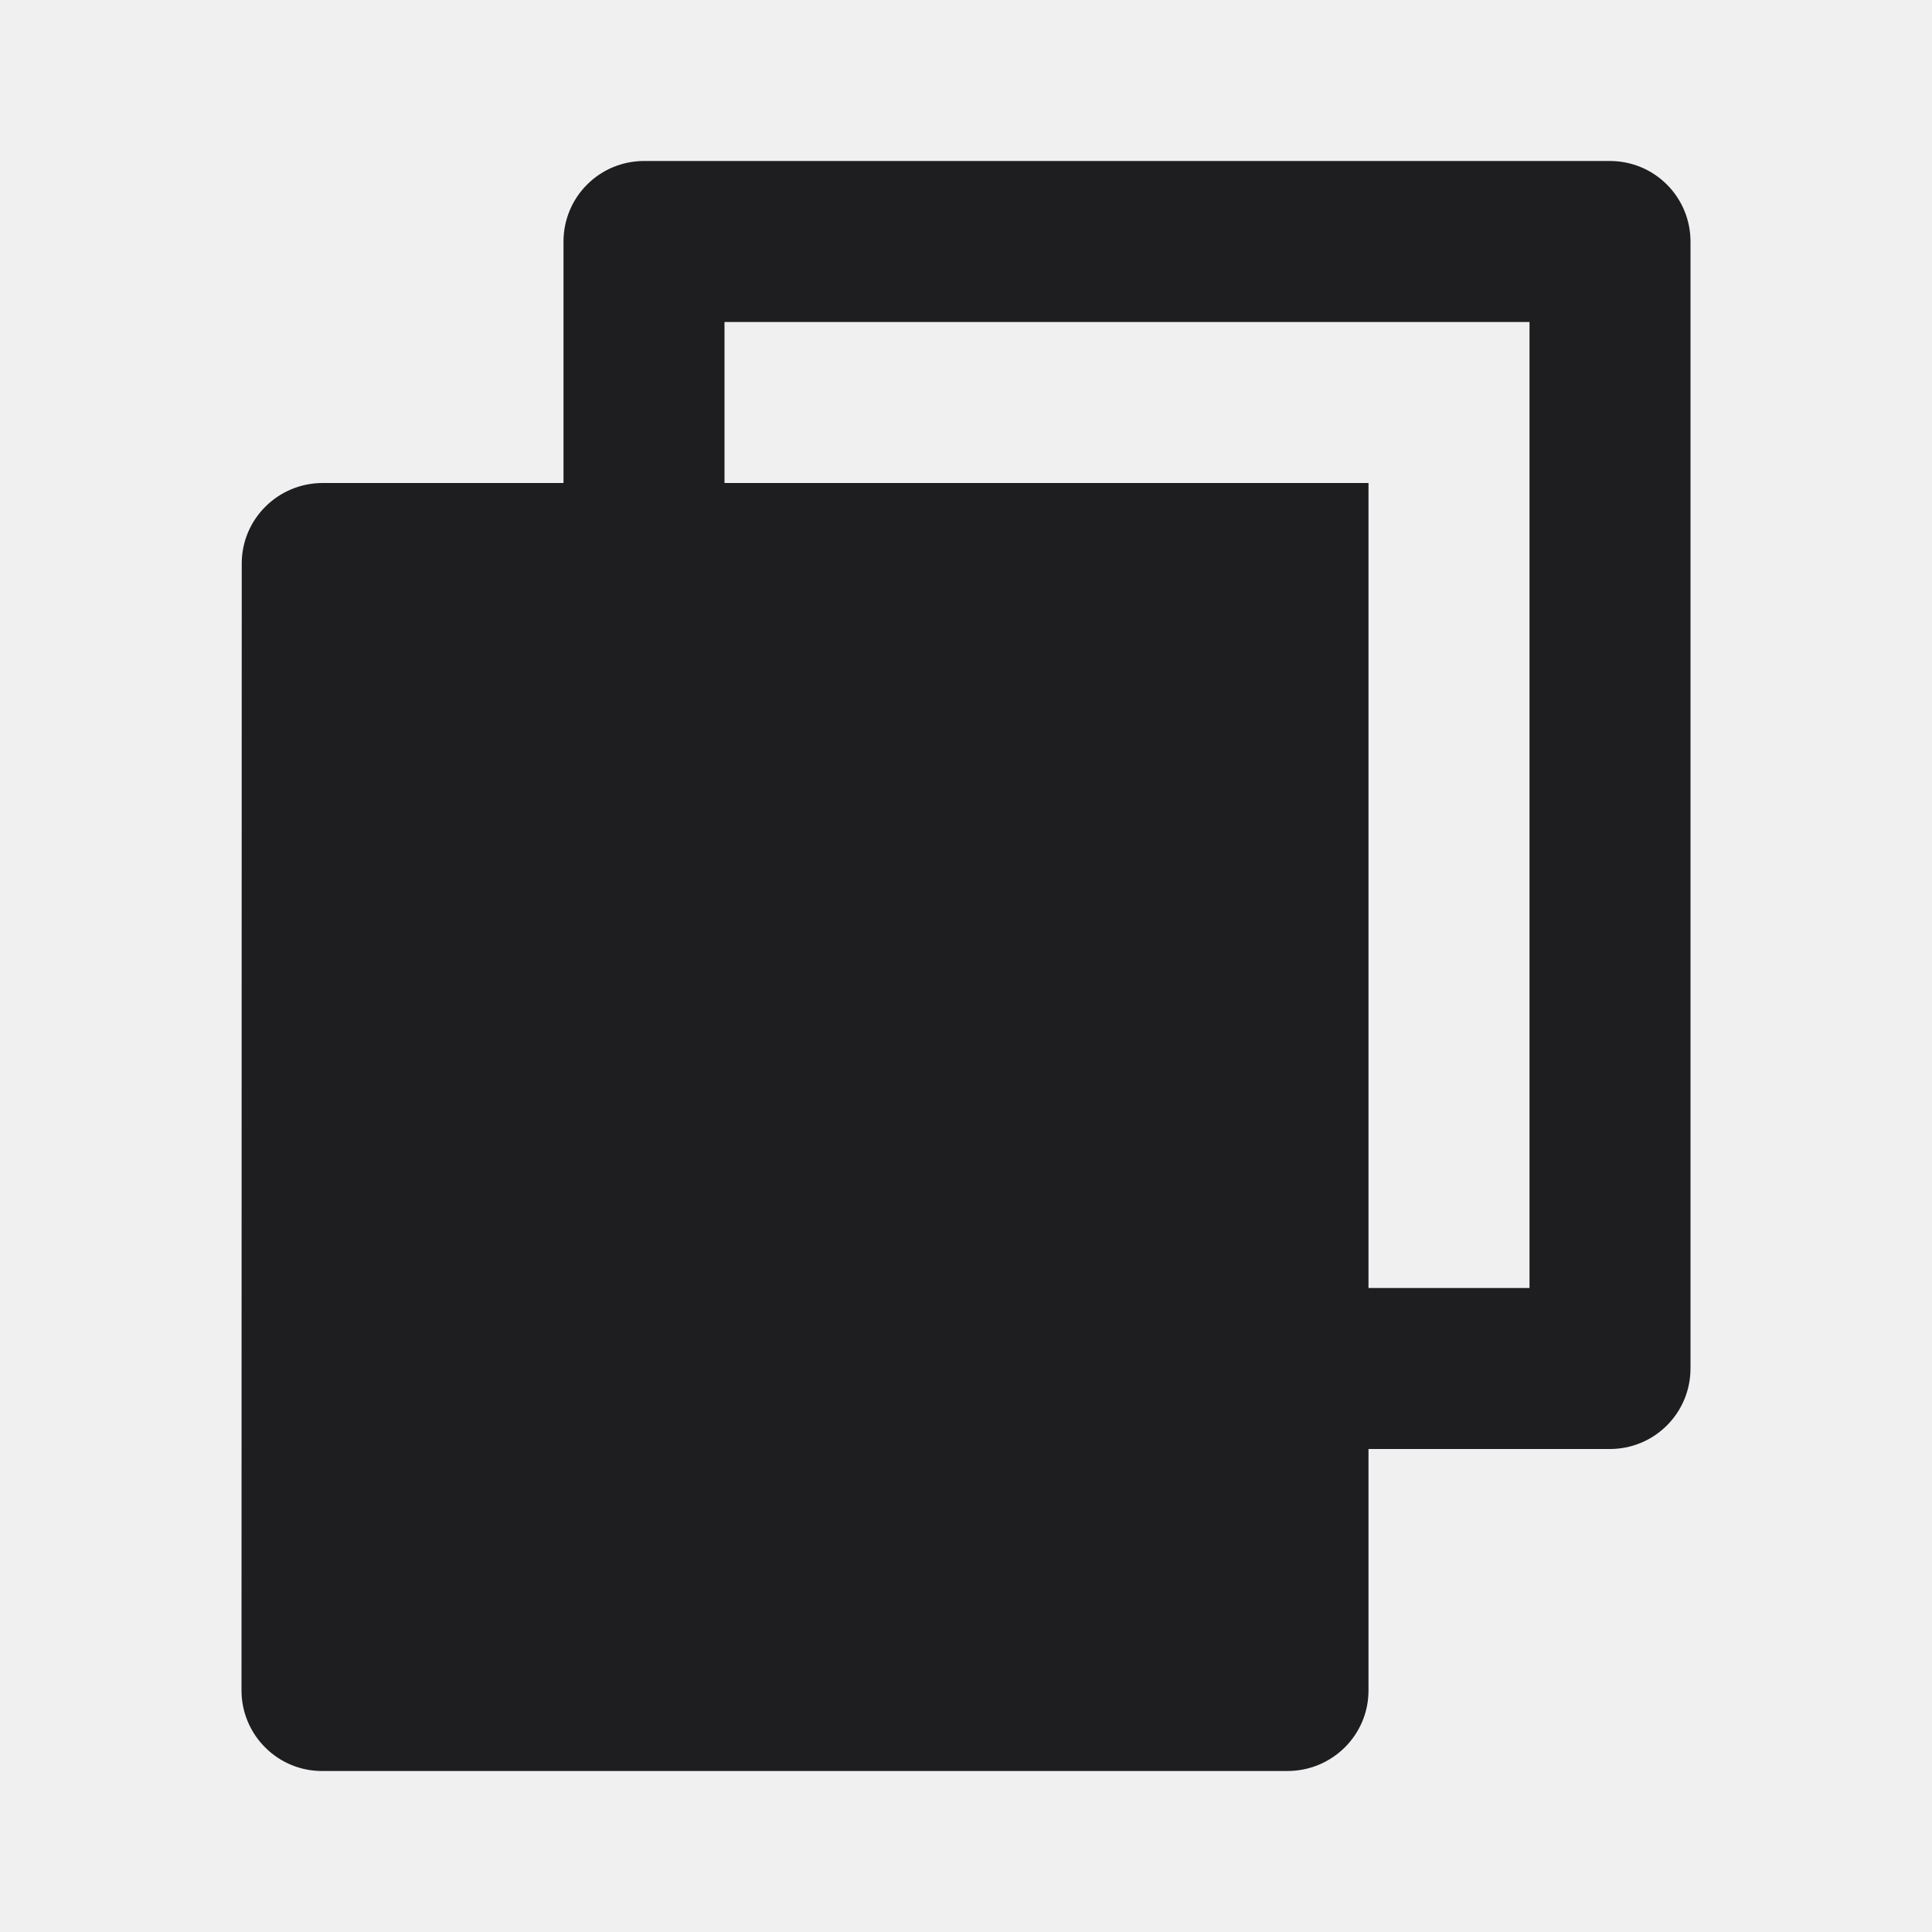
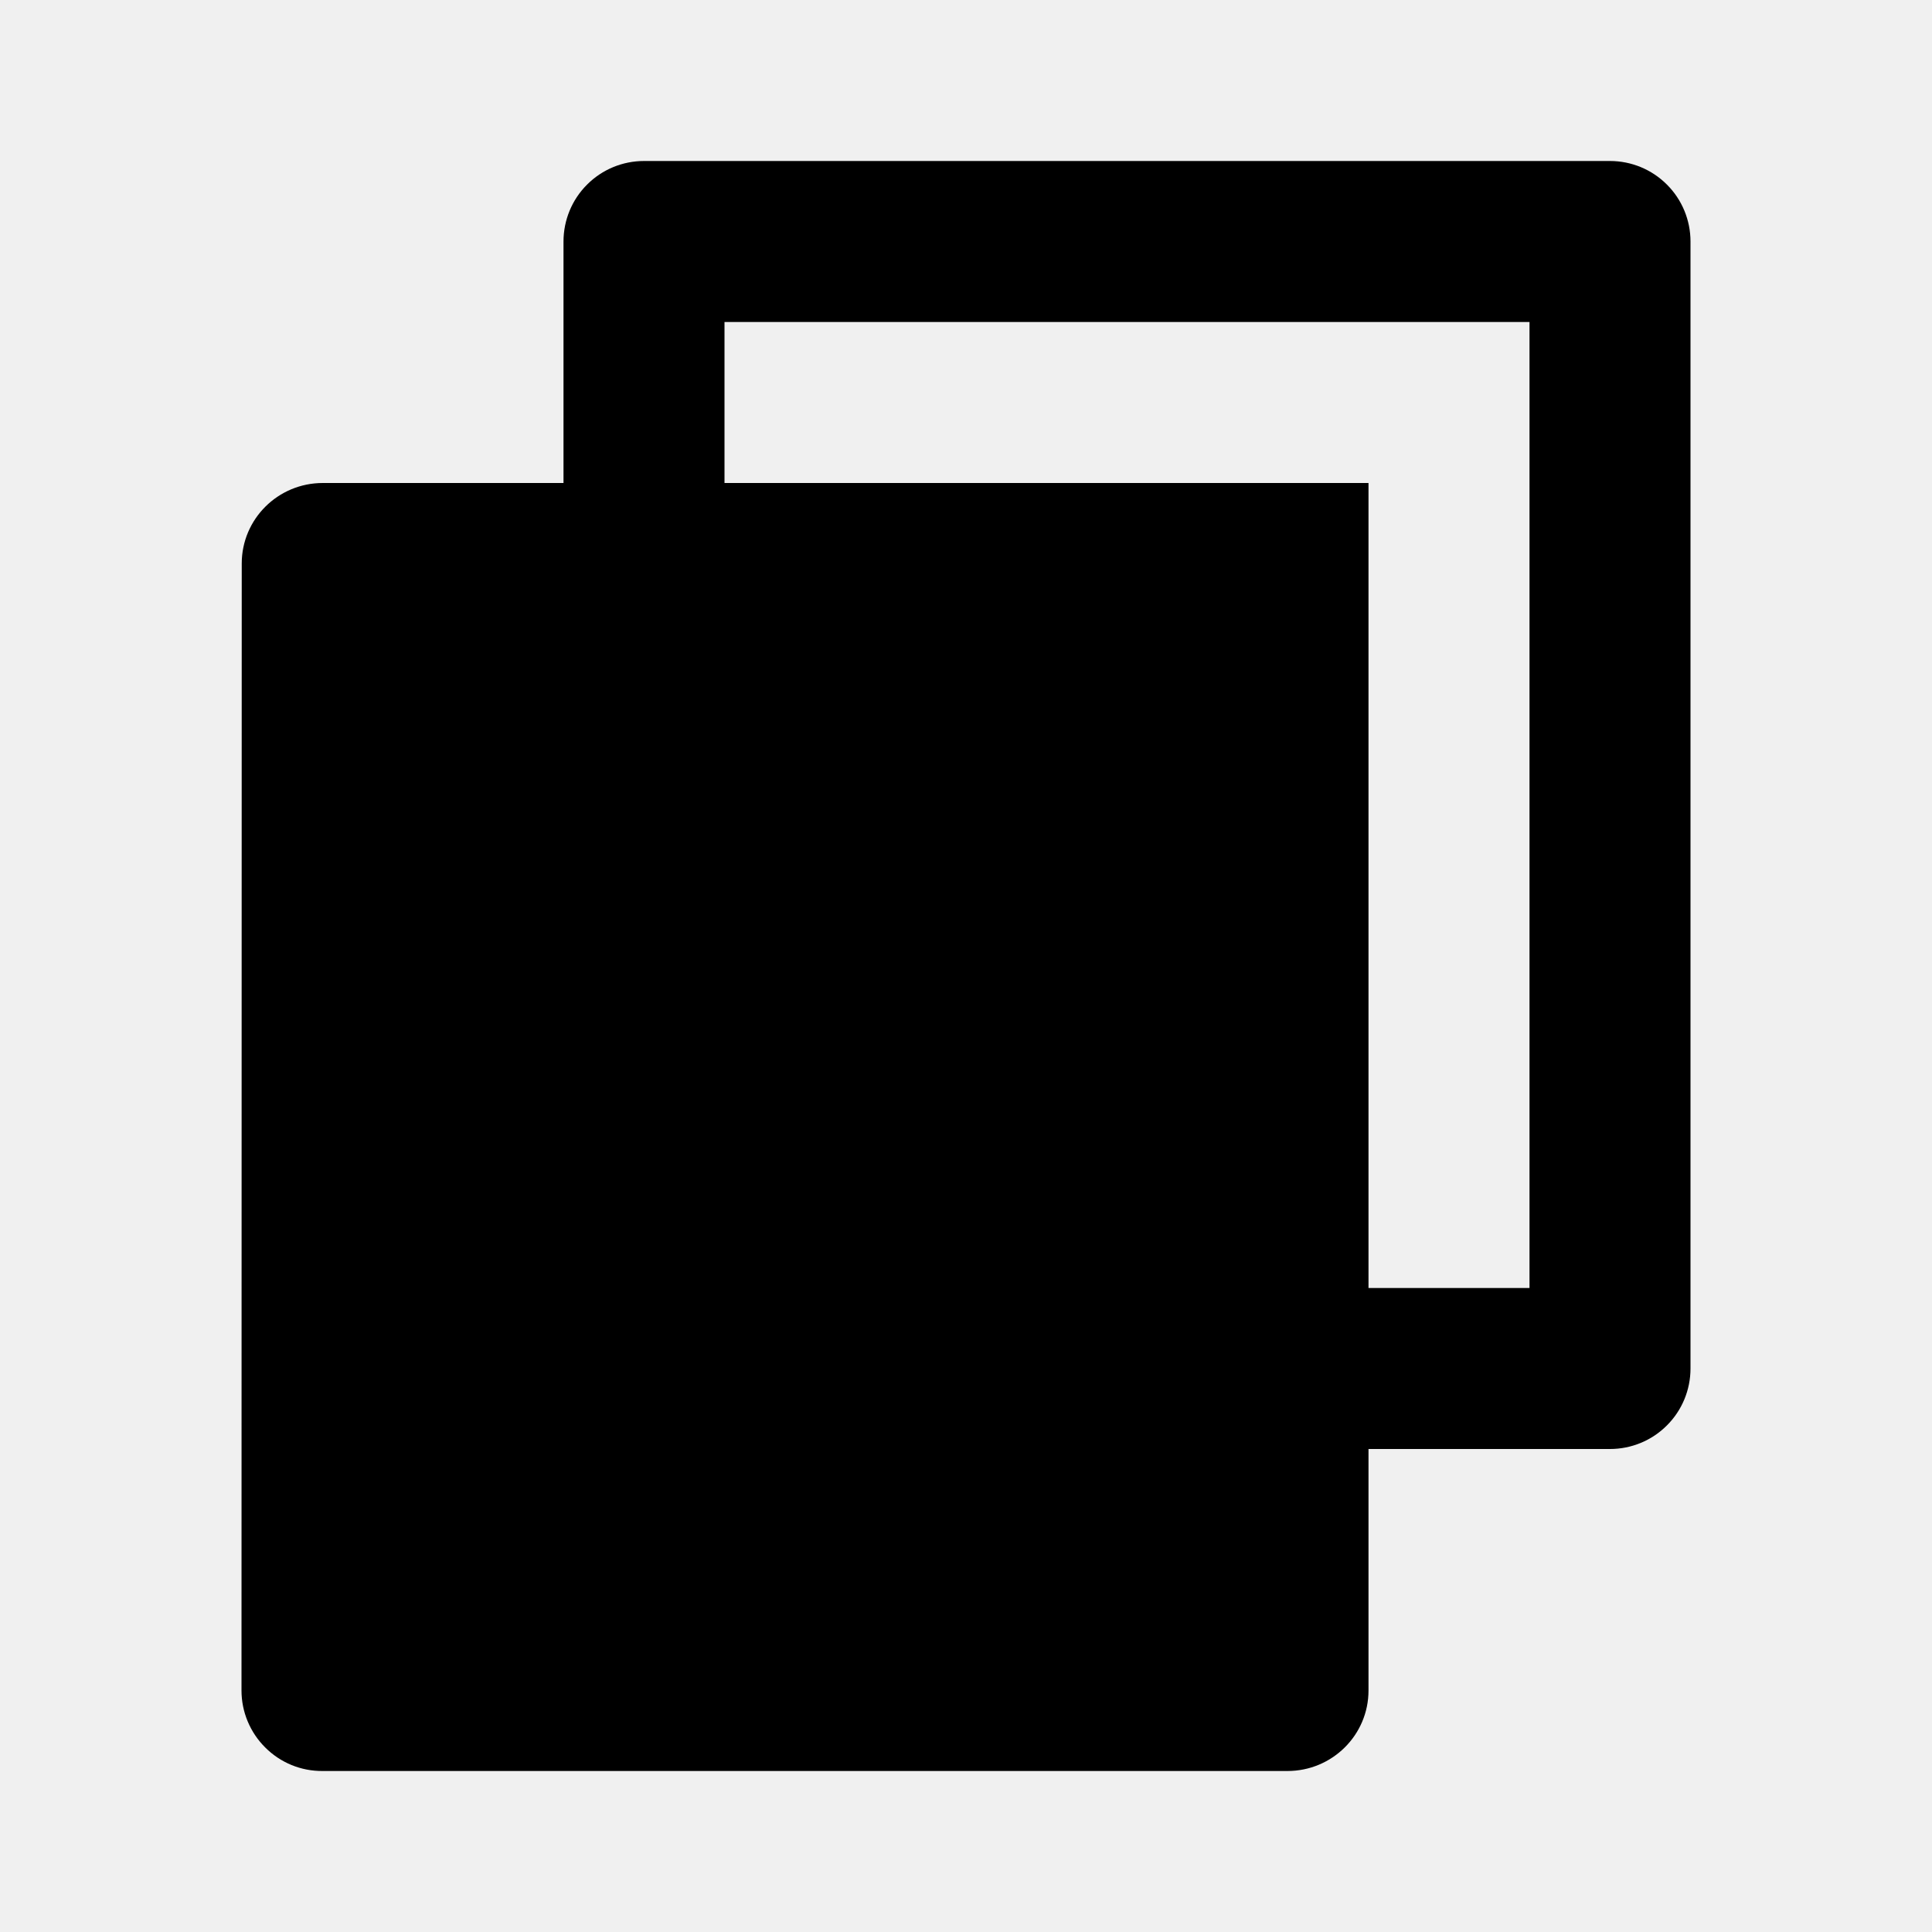
<svg xmlns="http://www.w3.org/2000/svg" viewBox="0 0 24 24" fill="none">
  <g clip-path="url(#clip0_253_1442)">
-     <path d="M7 6V3C7 2.735 7.105 2.48 7.293 2.293C7.48 2.105 7.735 2 8 2H20C20.265 2 20.52 2.105 20.707 2.293C20.895 2.48 21 2.735 21 3V17C21 17.265 20.895 17.52 20.707 17.707C20.52 17.895 20.265 18 20 18H17V21C17 21.552 16.55 22 15.993 22H4.007C3.875 22.001 3.744 21.976 3.622 21.926C3.5 21.876 3.389 21.802 3.296 21.709C3.202 21.616 3.128 21.506 3.077 21.384C3.026 21.262 3 21.132 3 21L3.003 7C3.003 6.448 3.453 6 4.01 6H7ZM9 6H17V16H19V4H9V6Z" fill="#1E1E20" />
+     <path d="M7 6V3C7 2.735 7.105 2.48 7.293 2.293C7.48 2.105 7.735 2 8 2H20C20.265 2 20.52 2.105 20.707 2.293C20.895 2.48 21 2.735 21 3V17C21 17.265 20.895 17.52 20.707 17.707C20.52 17.895 20.265 18 20 18H17V21C17 21.552 16.55 22 15.993 22H4.007C3.875 22.001 3.744 21.976 3.622 21.926C3.5 21.876 3.389 21.802 3.296 21.709C3.202 21.616 3.128 21.506 3.077 21.384C3.026 21.262 3 21.132 3 21L3.003 7C3.003 6.448 3.453 6 4.01 6H7ZM9 6H17V16H19V4H9V6Z" fill="currentColor" />
  </g>
  <defs>
    <clipPath id="clip0_253_1442">
      <rect width="24" height="24" fill="white" />
    </clipPath>
  </defs>
</svg>
